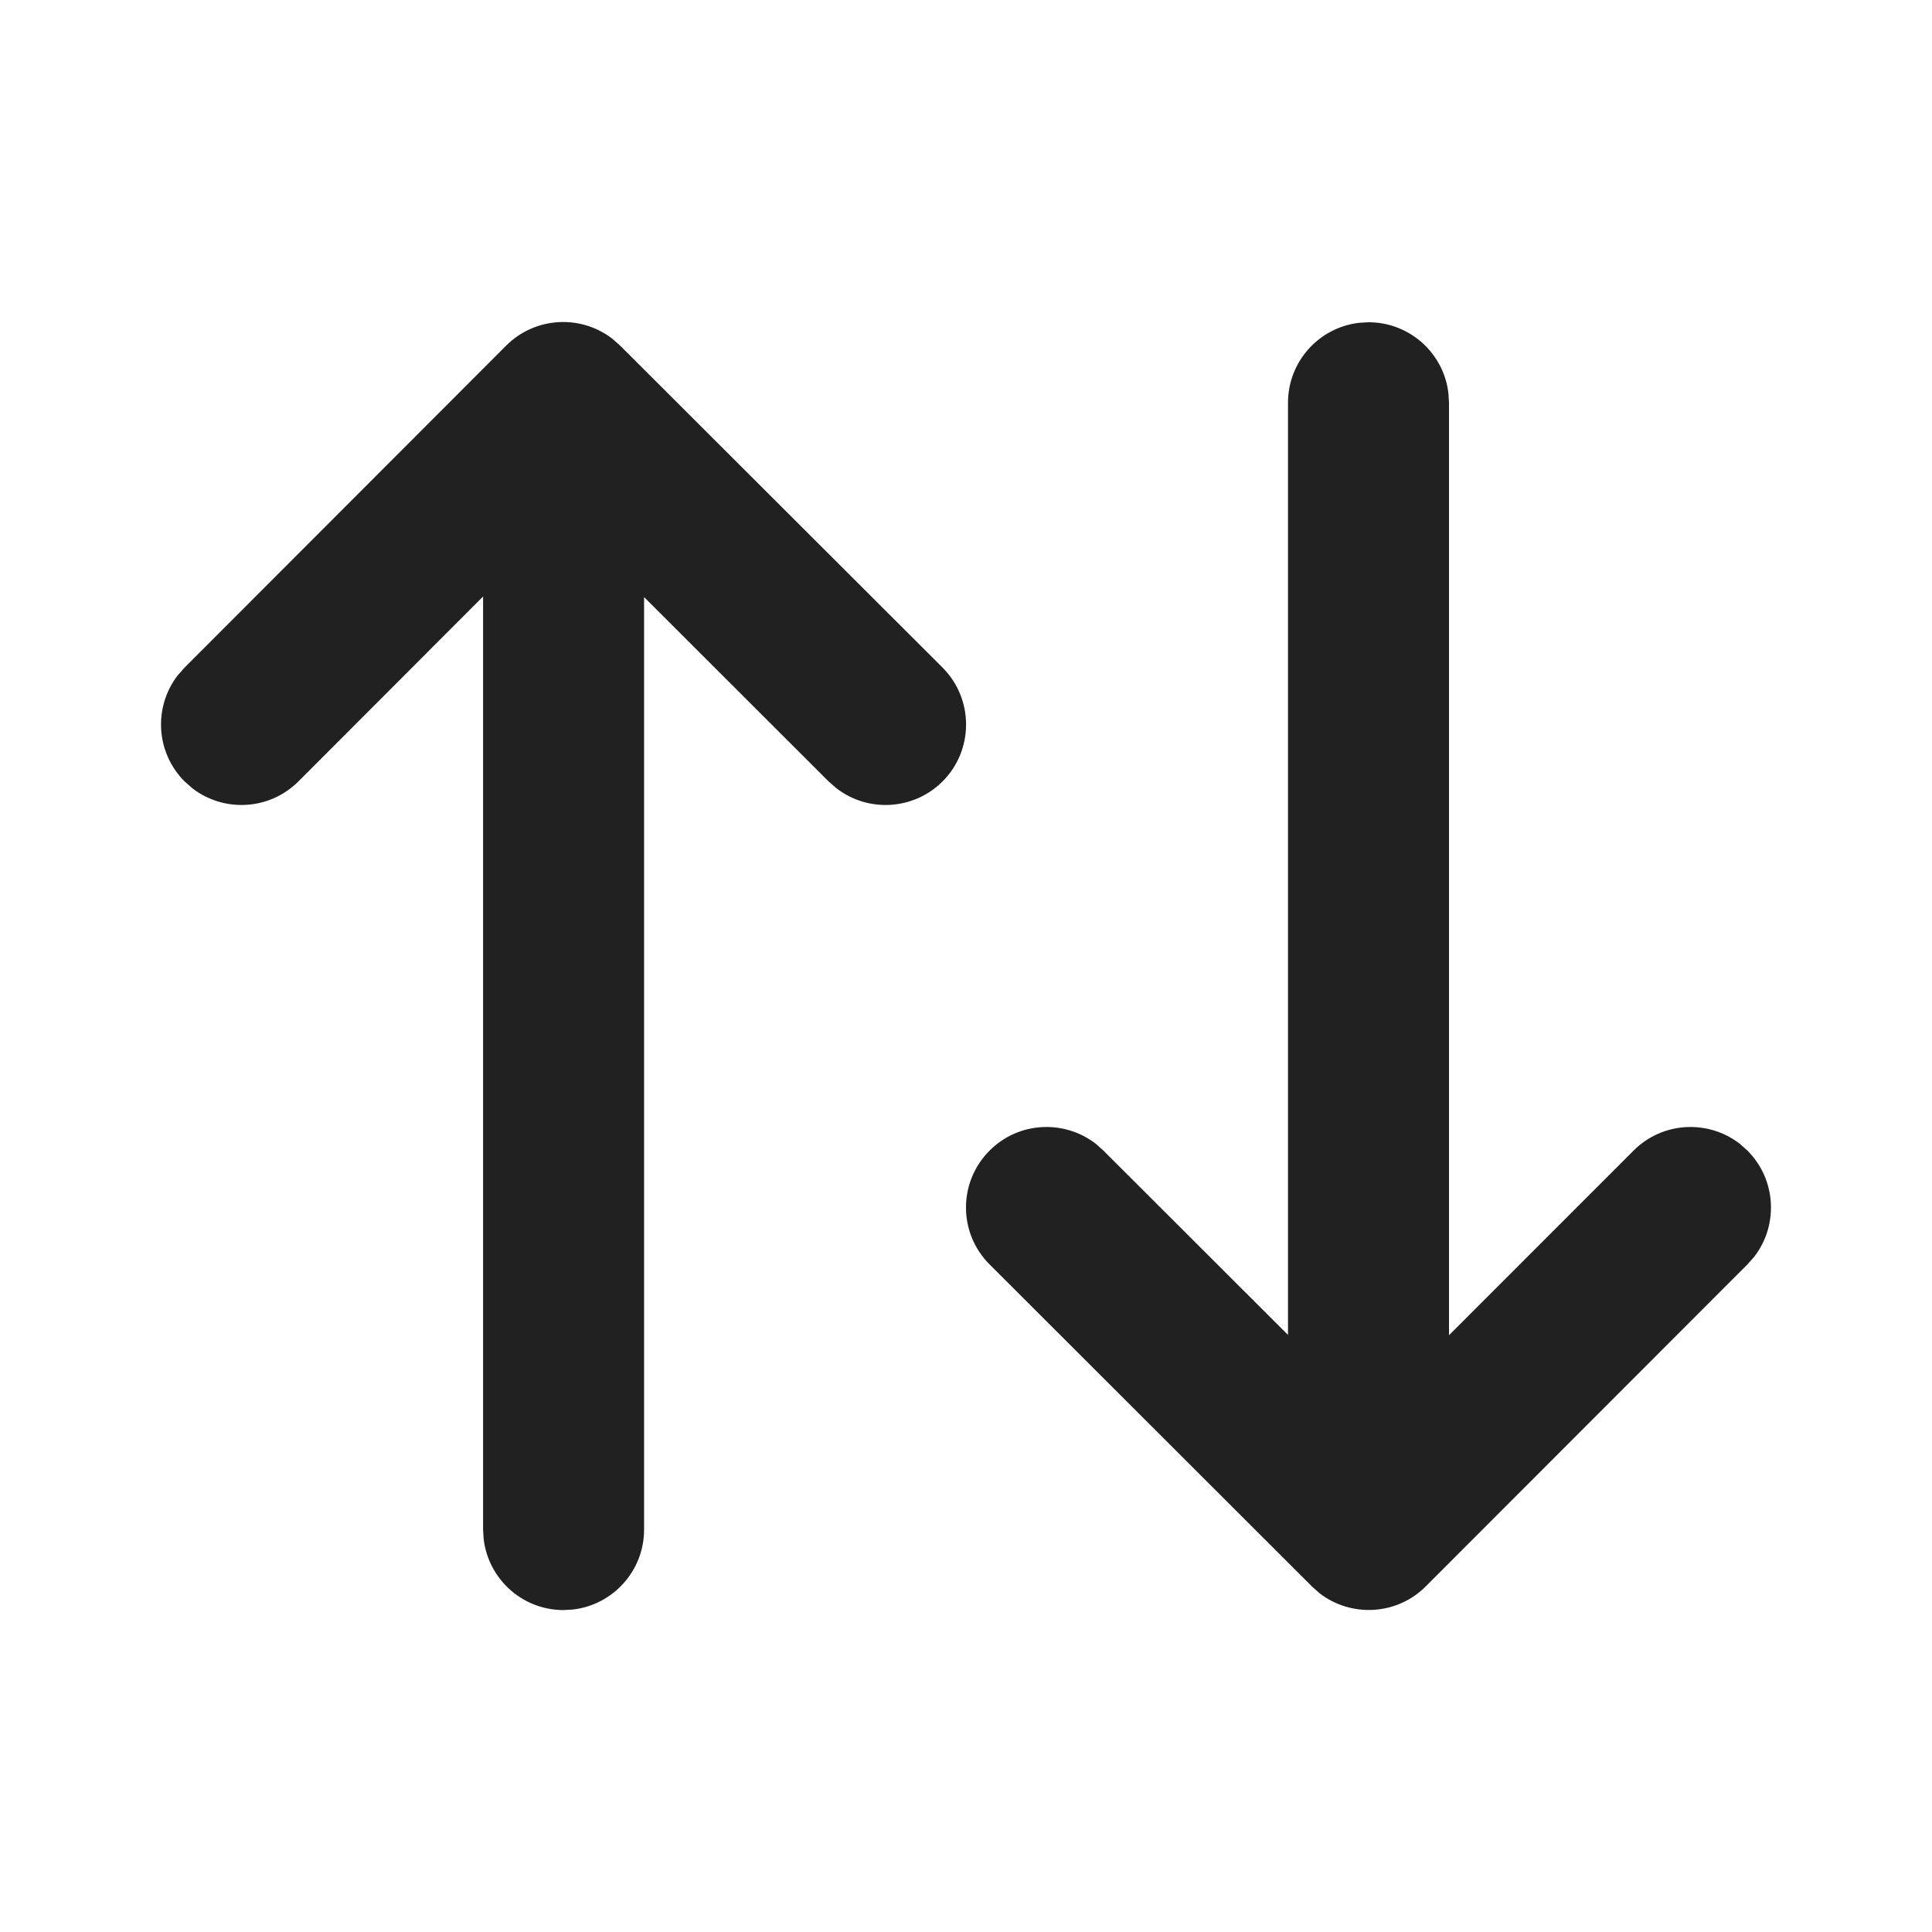
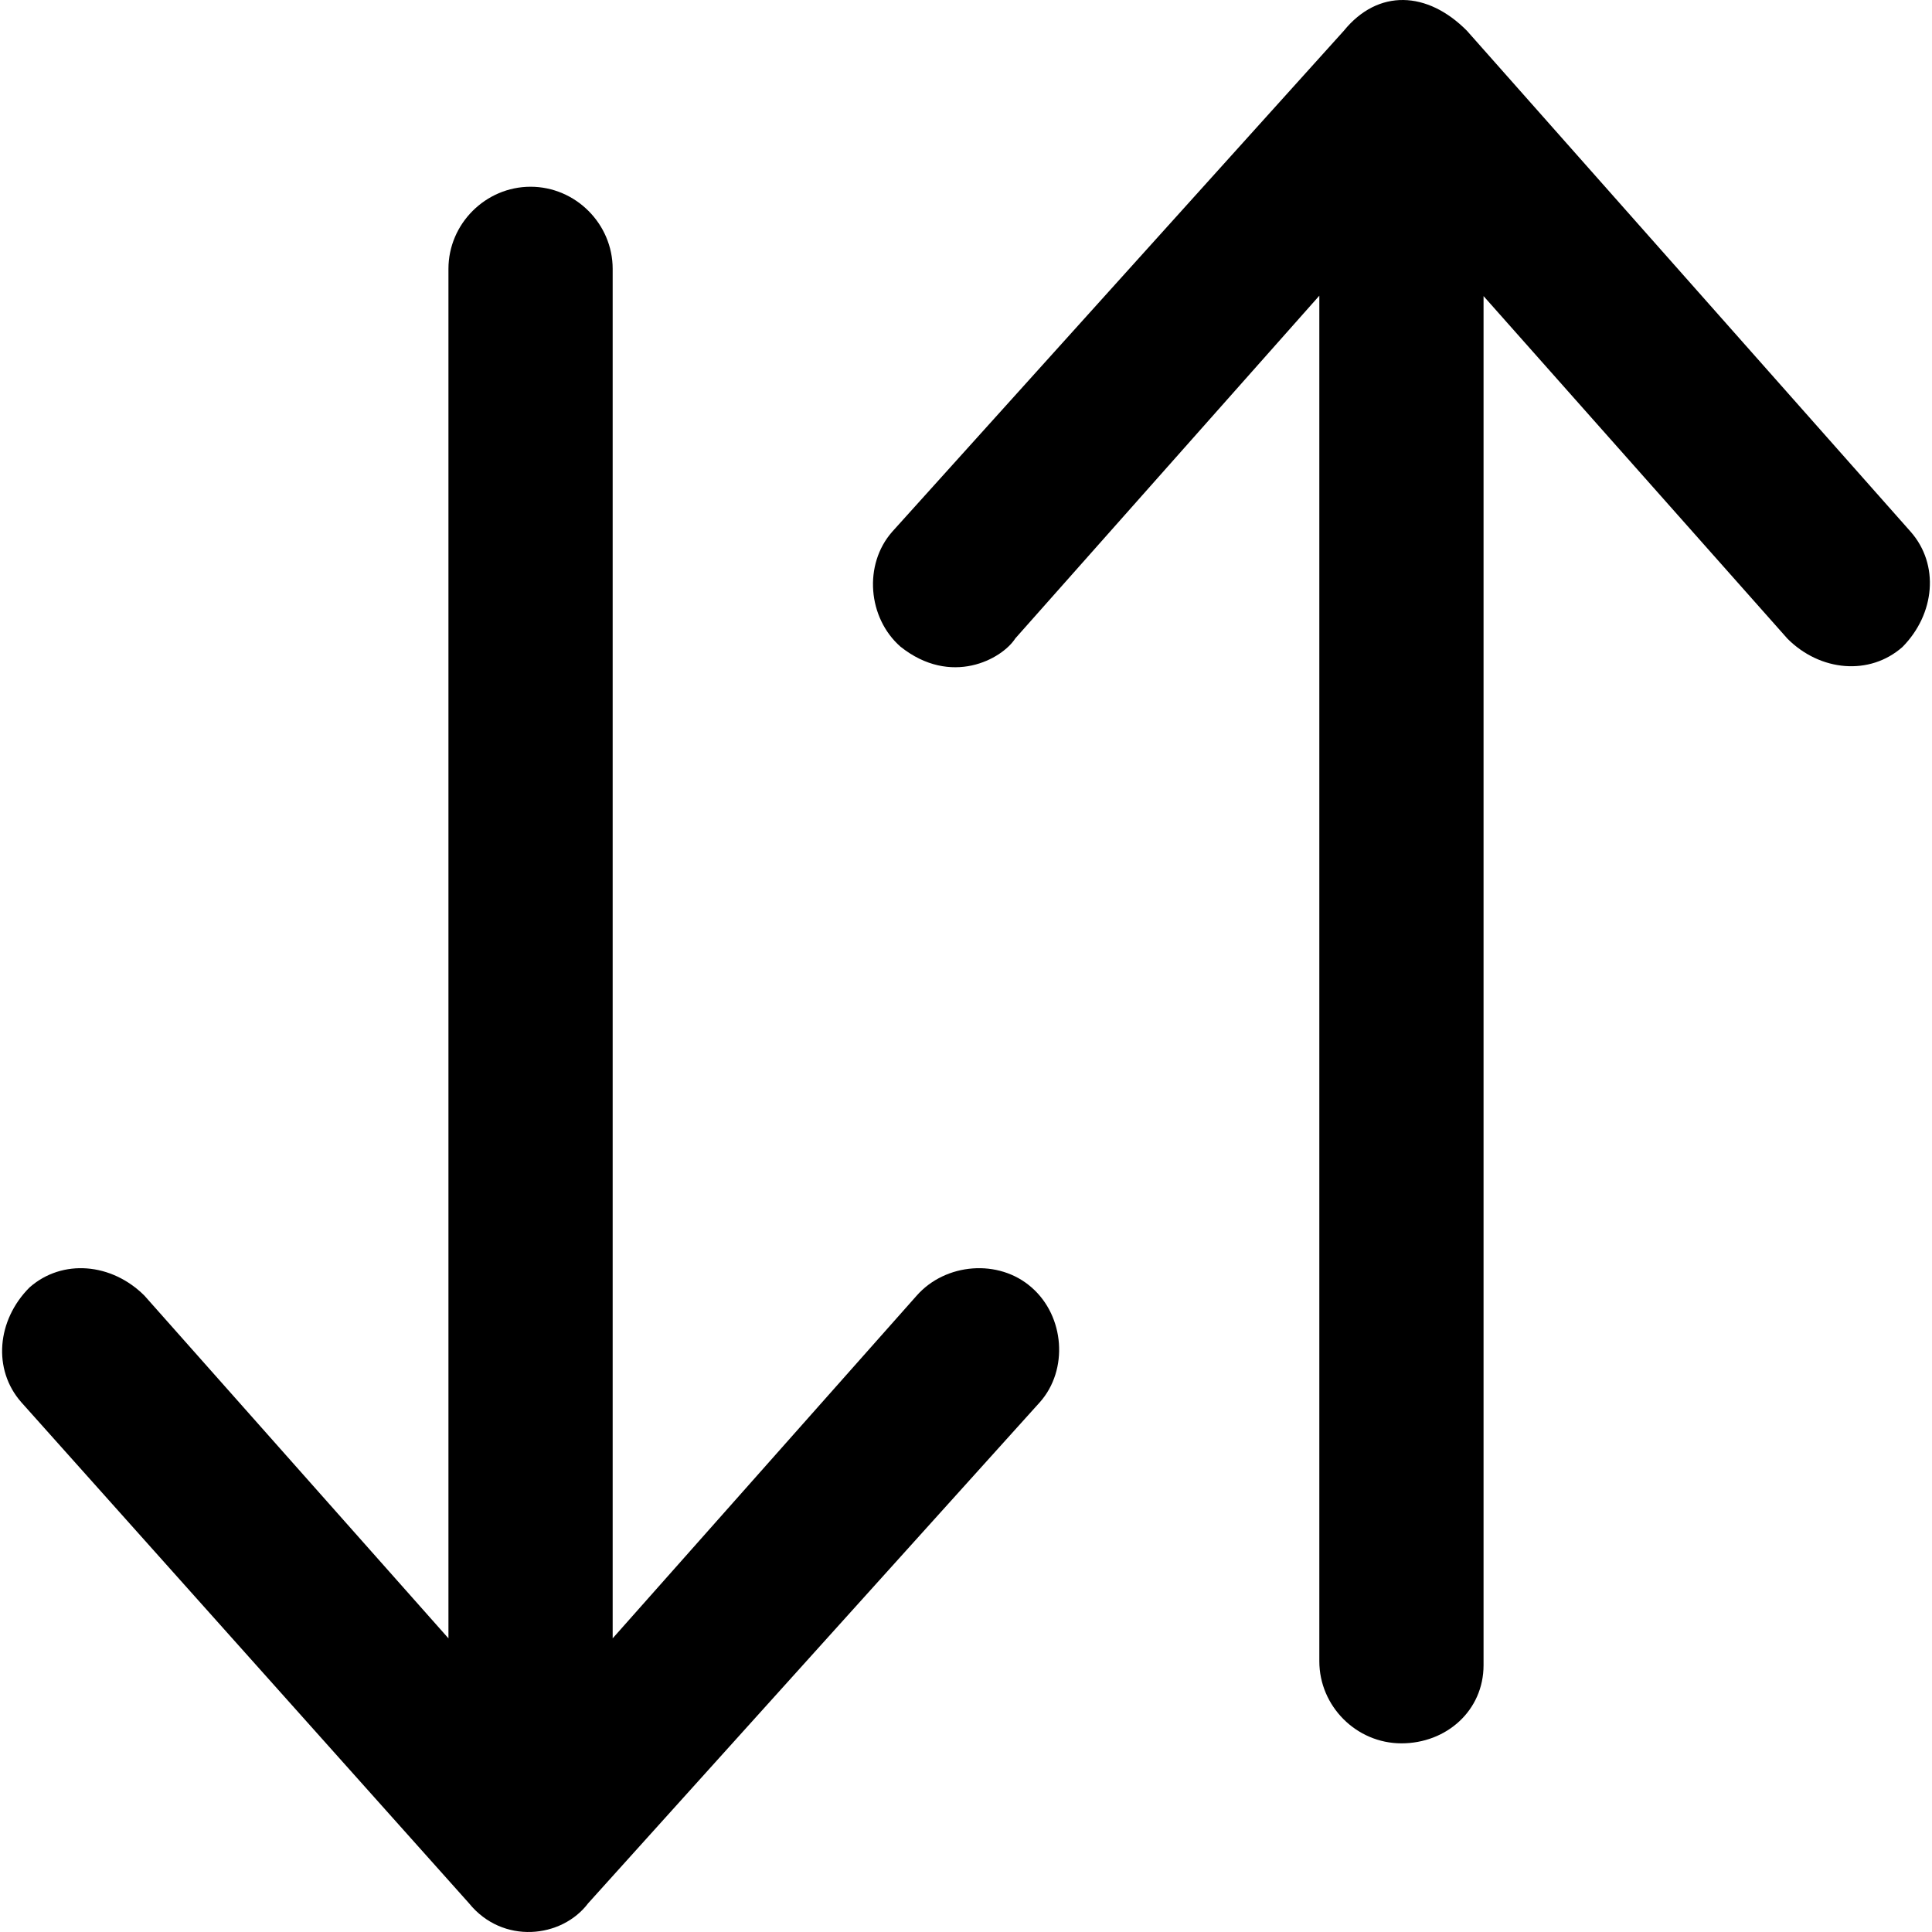
- <svg xmlns="http://www.w3.org/2000/svg" width="24" height="24" viewBox="0 0 24 24" fill="none">
-   <path d="M6.288 4.293L2.293 8.293L2.209 8.388C1.905 8.78 1.933 9.347 2.293 9.707L2.388 9.791C2.78 10.095 3.347 10.067 3.707 9.707L6.001 7.41L6.001 19.001L6.008 19.117C6.066 19.615 6.488 20.001 7.001 20.001L7.118 19.994C7.615 19.936 8.001 19.514 8.001 19.001L8.001 7.417L10.294 9.708L10.389 9.791C10.781 10.095 11.348 10.067 11.709 9.707C12.099 9.316 12.098 8.683 11.708 8.292L7.702 4.292L7.608 4.209C7.216 3.905 6.649 3.933 6.288 4.293ZM17 4.003L16.883 4.01C16.386 4.068 16 4.49 16 5.003L16 16.583L13.707 14.293L13.613 14.209C13.22 13.905 12.653 13.932 12.293 14.293C11.902 14.684 11.902 15.317 12.293 15.707L16.297 19.707L16.391 19.791C16.784 20.095 17.351 20.067 17.711 19.707L21.707 15.707L21.791 15.613C22.095 15.22 22.067 14.653 21.707 14.293L21.613 14.209C21.22 13.905 20.653 13.932 20.293 14.293L18 16.587L18 5.003L17.993 4.887C17.936 4.389 17.513 4.003 17 4.003Z" fill="#212121" />
+ <svg xmlns="http://www.w3.org/2000/svg" version="1.1" id="Capa_1" x="0px" y="0px" viewBox="0 0 489.389 489.389" style="enable-background:new 0 0 489.389 489.389;" xml:space="preserve">
+   <g>
+     <g>
+       <path d="M261.294,326.102c-8.3-7.3-21.8-6.2-29.1,2.1l-77,86.8v-346.9c0-11.4-9.4-20.8-20.8-20.8s-20.8,9.4-20.8,20.8v346.9    l-77-86.8c-8.3-8.3-20.8-9.4-29.1-2.1c-8.3,8.3-9.4,20.8-2.1,29.1l113.4,126.9c8.5,10.5,23.5,8.9,30.2,0l114.4-126.9    C270.694,347.002,269.694,333.402,261.294,326.102z" />
+       <path d="M483.994,134.702l-112.4-126.9c-10-10.1-22.5-10.7-31.2,0l-114.4,126.9c-7.3,8.3-6.2,21.8,2.1,29.1    c12.8,10.2,25.7,3.2,29.1-2.1l77-86.8v345.9c0,11.4,9.4,20.8,20.8,20.8s20.8-8.3,20.8-19.8v-346.8l77,86.8    c8.3,8.3,20.8,9.4,29.1,2.1C490.194,155.502,491.294,143.002,483.994,134.702z" />
+     </g>
+   </g>
+   <g>
+ </g>
+   <g>
+ </g>
+   <g>
+ </g>
+   <g>
+ </g>
+   <g>
+ </g>
+   <g>
+ </g>
+   <g>
+ </g>
+   <g>
+ </g>
+   <g>
+ </g>
+   <g>
+ </g>
+   <g>
+ </g>
+   <g>
+ </g>
+   <g>
+ </g>
+   <g>
+ </g>
+   <g>
+ </g>
</svg>
